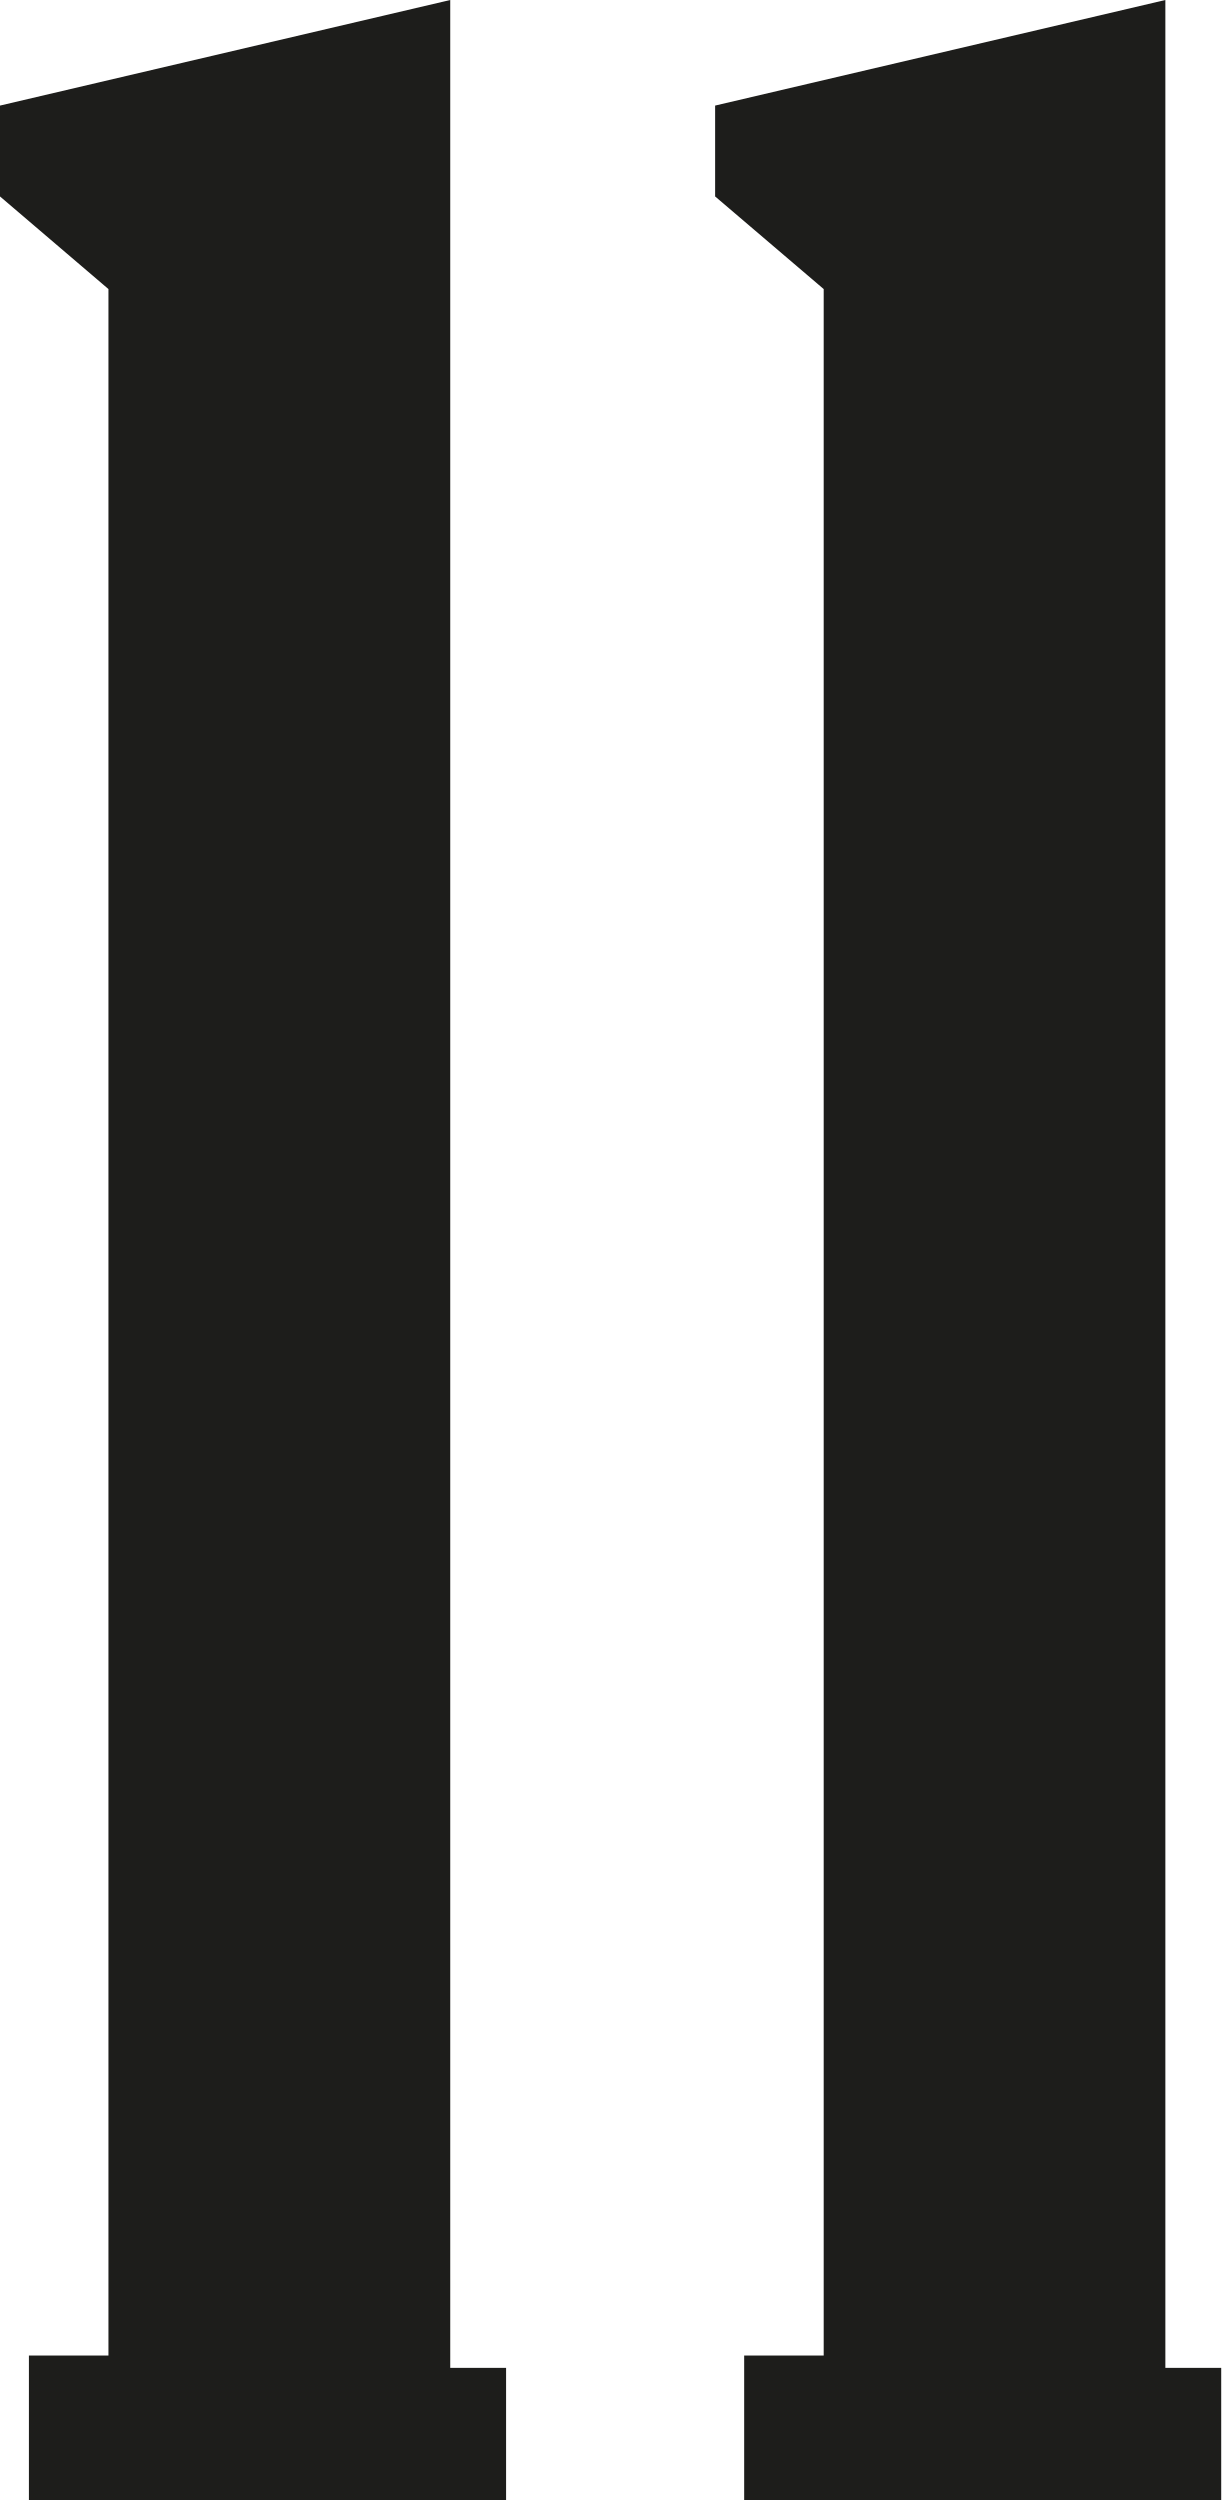
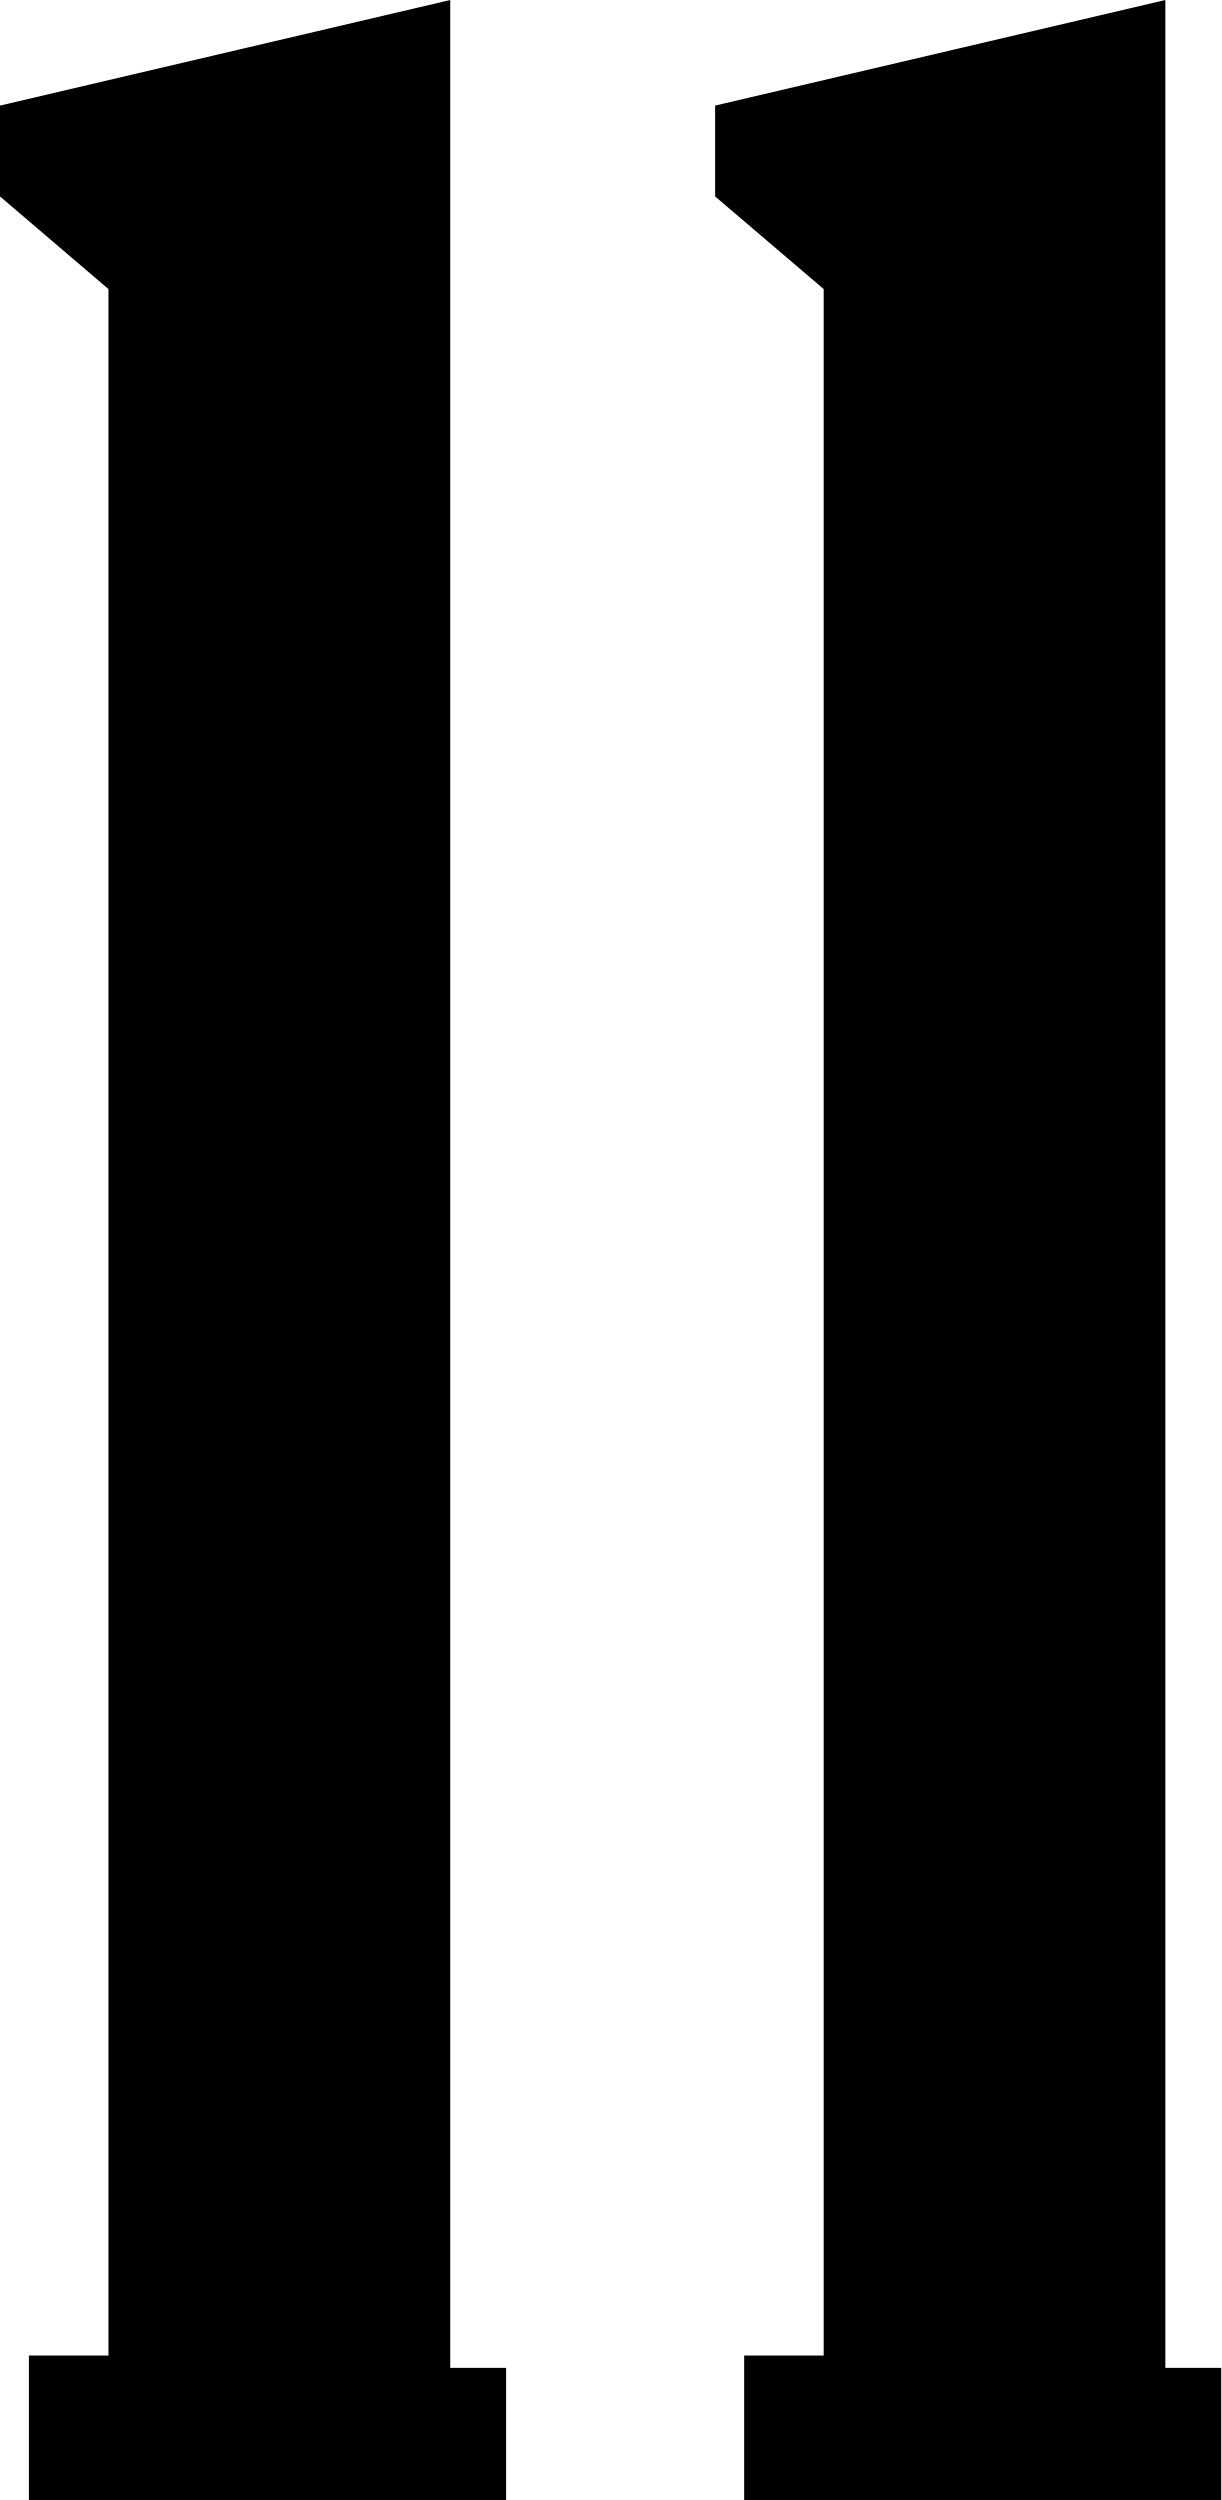
<svg xmlns="http://www.w3.org/2000/svg" width="97.97" height="200.56" viewBox="0 0 97.97 200.56">
-   <defs>
-     <style>.a{fill:#1d1d1b;}</style>
-   </defs>
-   <polygon class="a" points="93.49 0 57.37 8.47 57.37 15.76 66.08 23.19 66.08 188.97 59.7 188.97 59.7 200.56 97.97 200.56 97.97 189.96 93.49 189.96 93.49 0" />
-   <polygon class="a" points="36.12 0 0 8.47 0 15.76 8.7 23.19 8.7 188.97 2.32 188.97 2.32 200.56 40.6 200.56 40.6 189.96 36.12 189.96 36.12 0" />
+   <polygon points="93.49 0 57.37 8.47 57.37 15.76 66.08 23.19 66.08 188.97 59.7 188.97 59.7 200.56 97.97 200.56 97.97 189.96 93.49 189.96 93.49 0" />
+   <polygon points="36.12 0 0 8.47 0 15.76 8.7 23.19 8.7 188.97 2.32 188.97 2.32 200.56 40.6 200.56 40.6 189.96 36.12 189.96 36.12 0" />
</svg>
